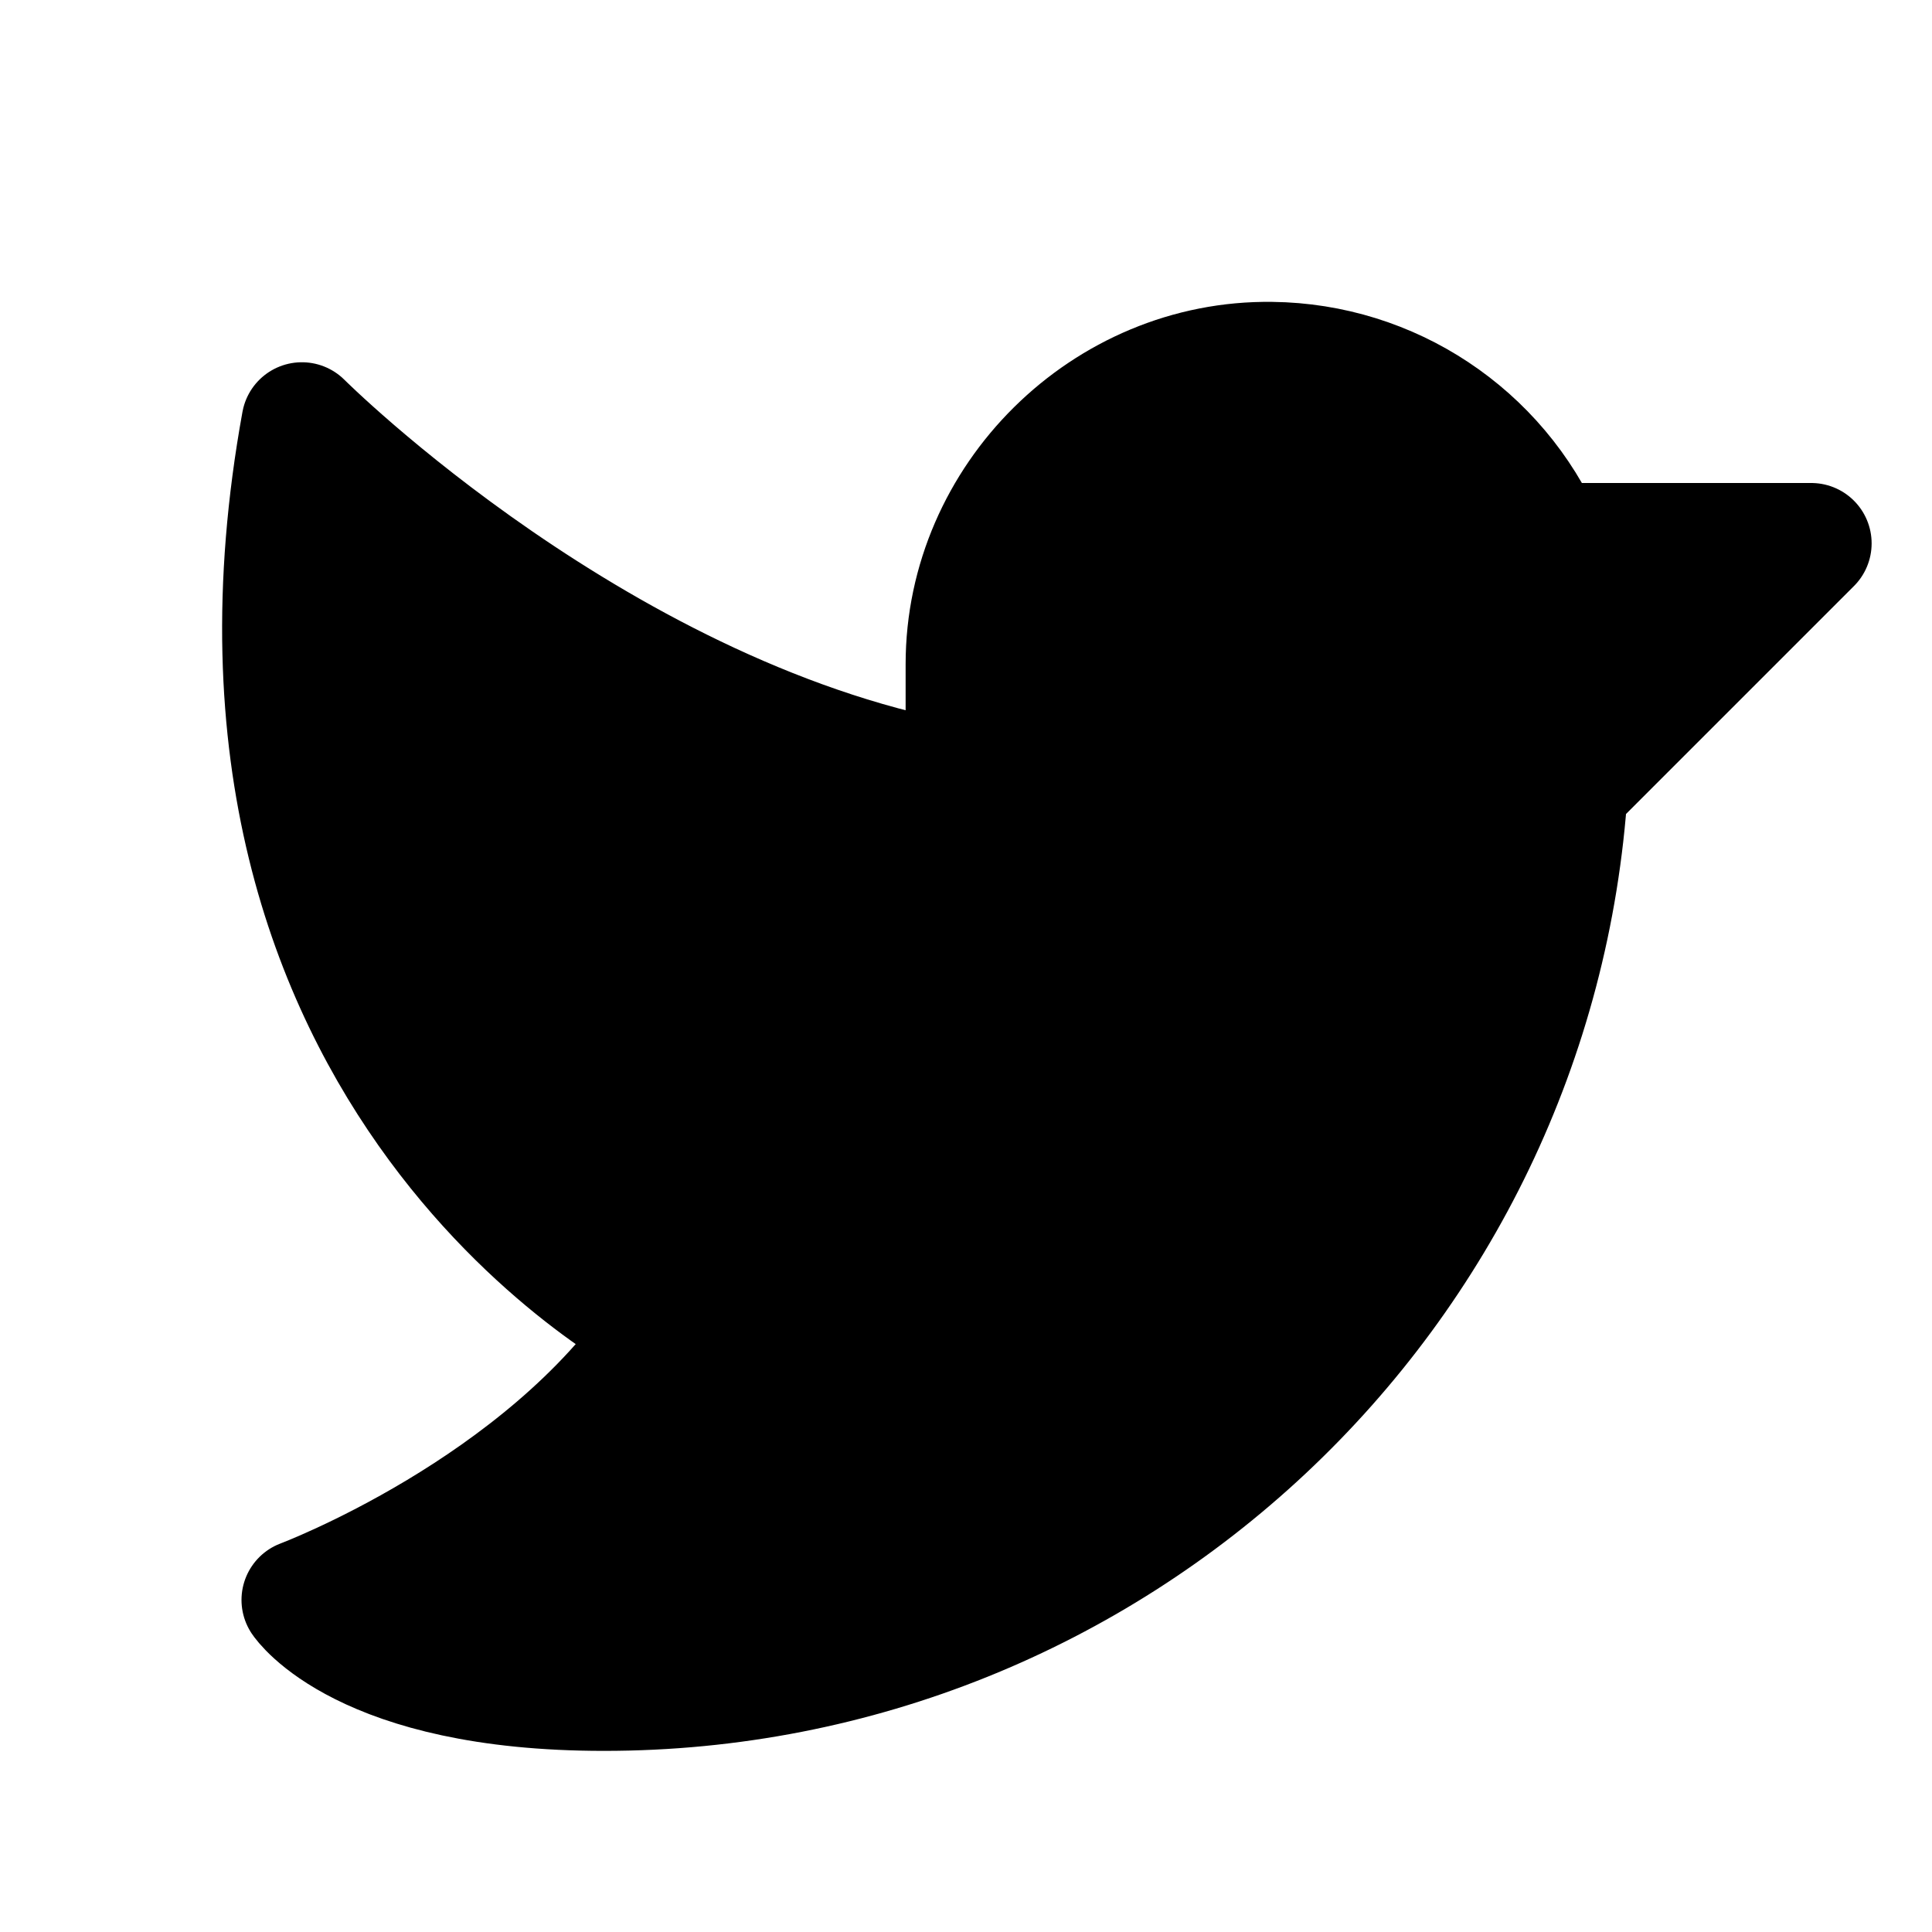
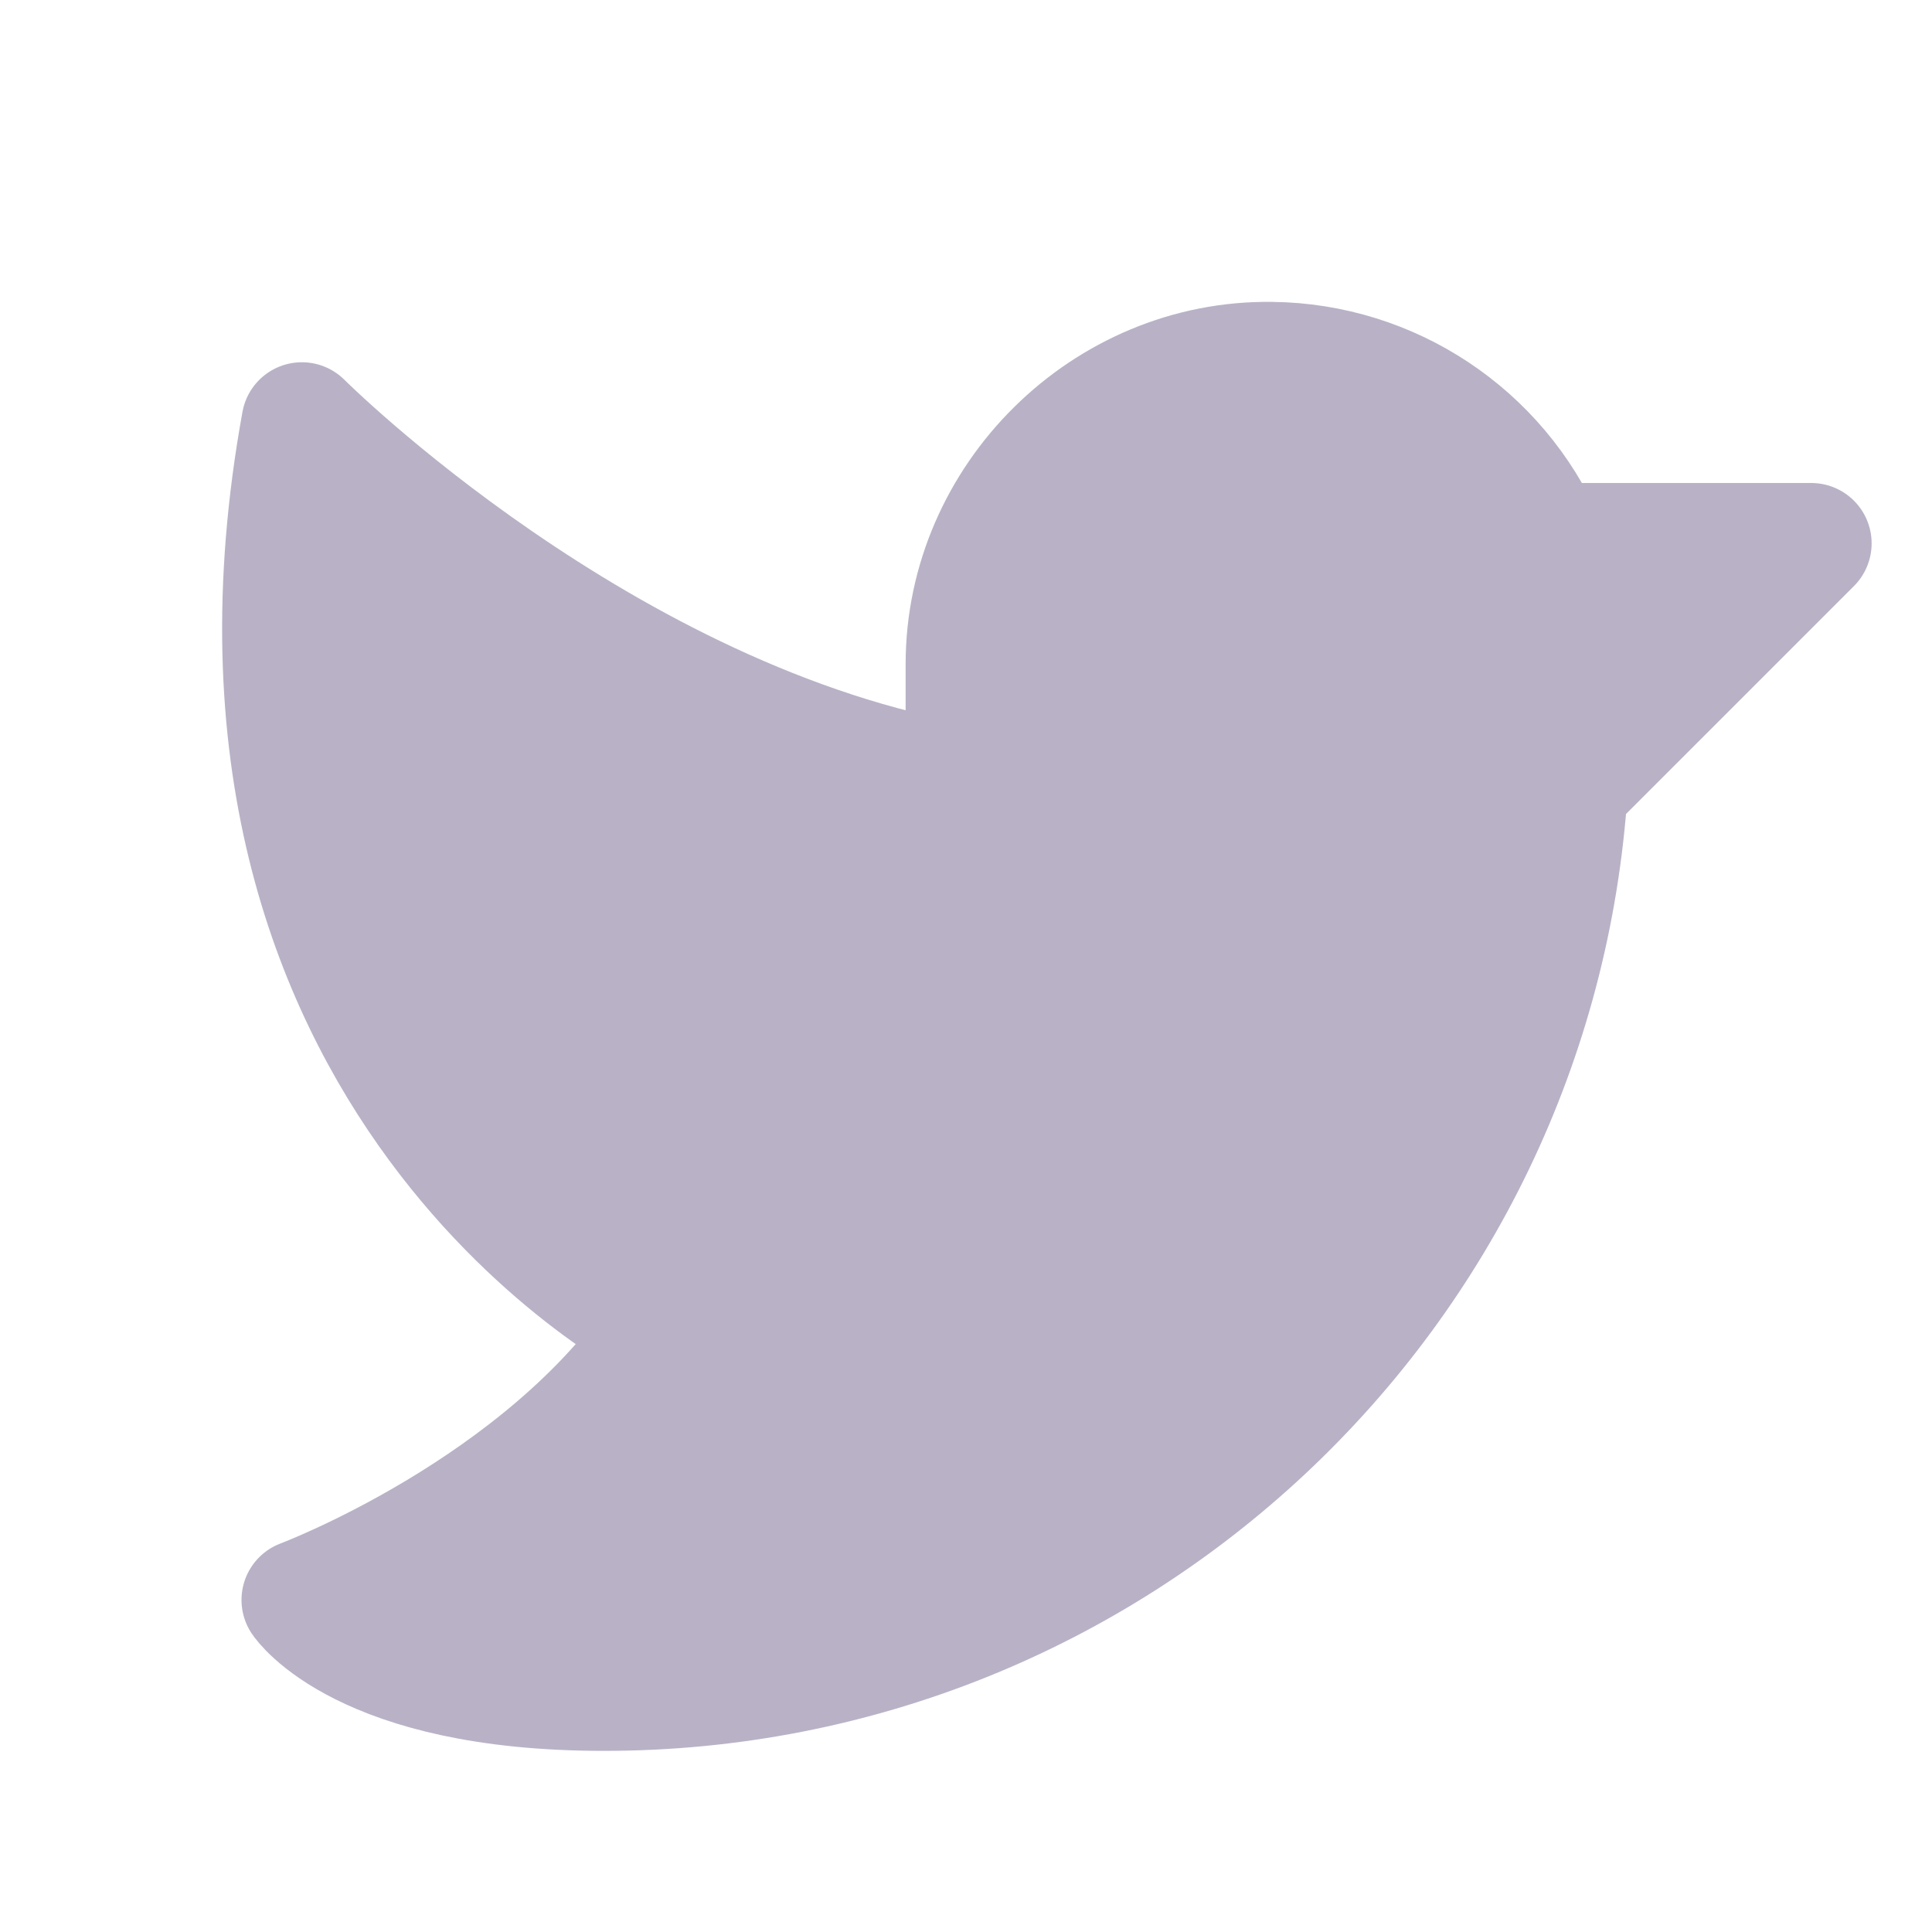
- <svg xmlns="http://www.w3.org/2000/svg" width="30" height="30" fill="#000000" viewBox="0 0 256 256">
+ <svg xmlns="http://www.w3.org/2000/svg" width="30" height="30" fill="#B9B2C6" viewBox="0 0 256 256">
  <rect width="256" height="256" fill="none" />
-   <path d="M128,88c0-22,18.5-40.3,40.5-40a40,40,0,0,1,36.2,24H240l-32.3,32.3A127.9,127.9,0,0,1,80,224c-32,0-40-12-40-12s32-12,48-36c0,0-64-32-48-120,0,0,40,40,88,48Z" fill="full" stroke="#000000" stroke-linecap="round" stroke-linejoin="round" stroke-width="16" />
+   <path d="M128,88c0-22,18.5-40.3,40.5-40a40,40,0,0,1,36.2,24H240l-32.3,32.3A127.9,127.9,0,0,1,80,224c-32,0-40-12-40-12s32-12,48-36c0,0-64-32-48-120,0,0,40,40,88,48Z" fill="full" stroke="#B9B2C6" stroke-linecap="round" stroke-linejoin="round" stroke-width="16" />
</svg>
